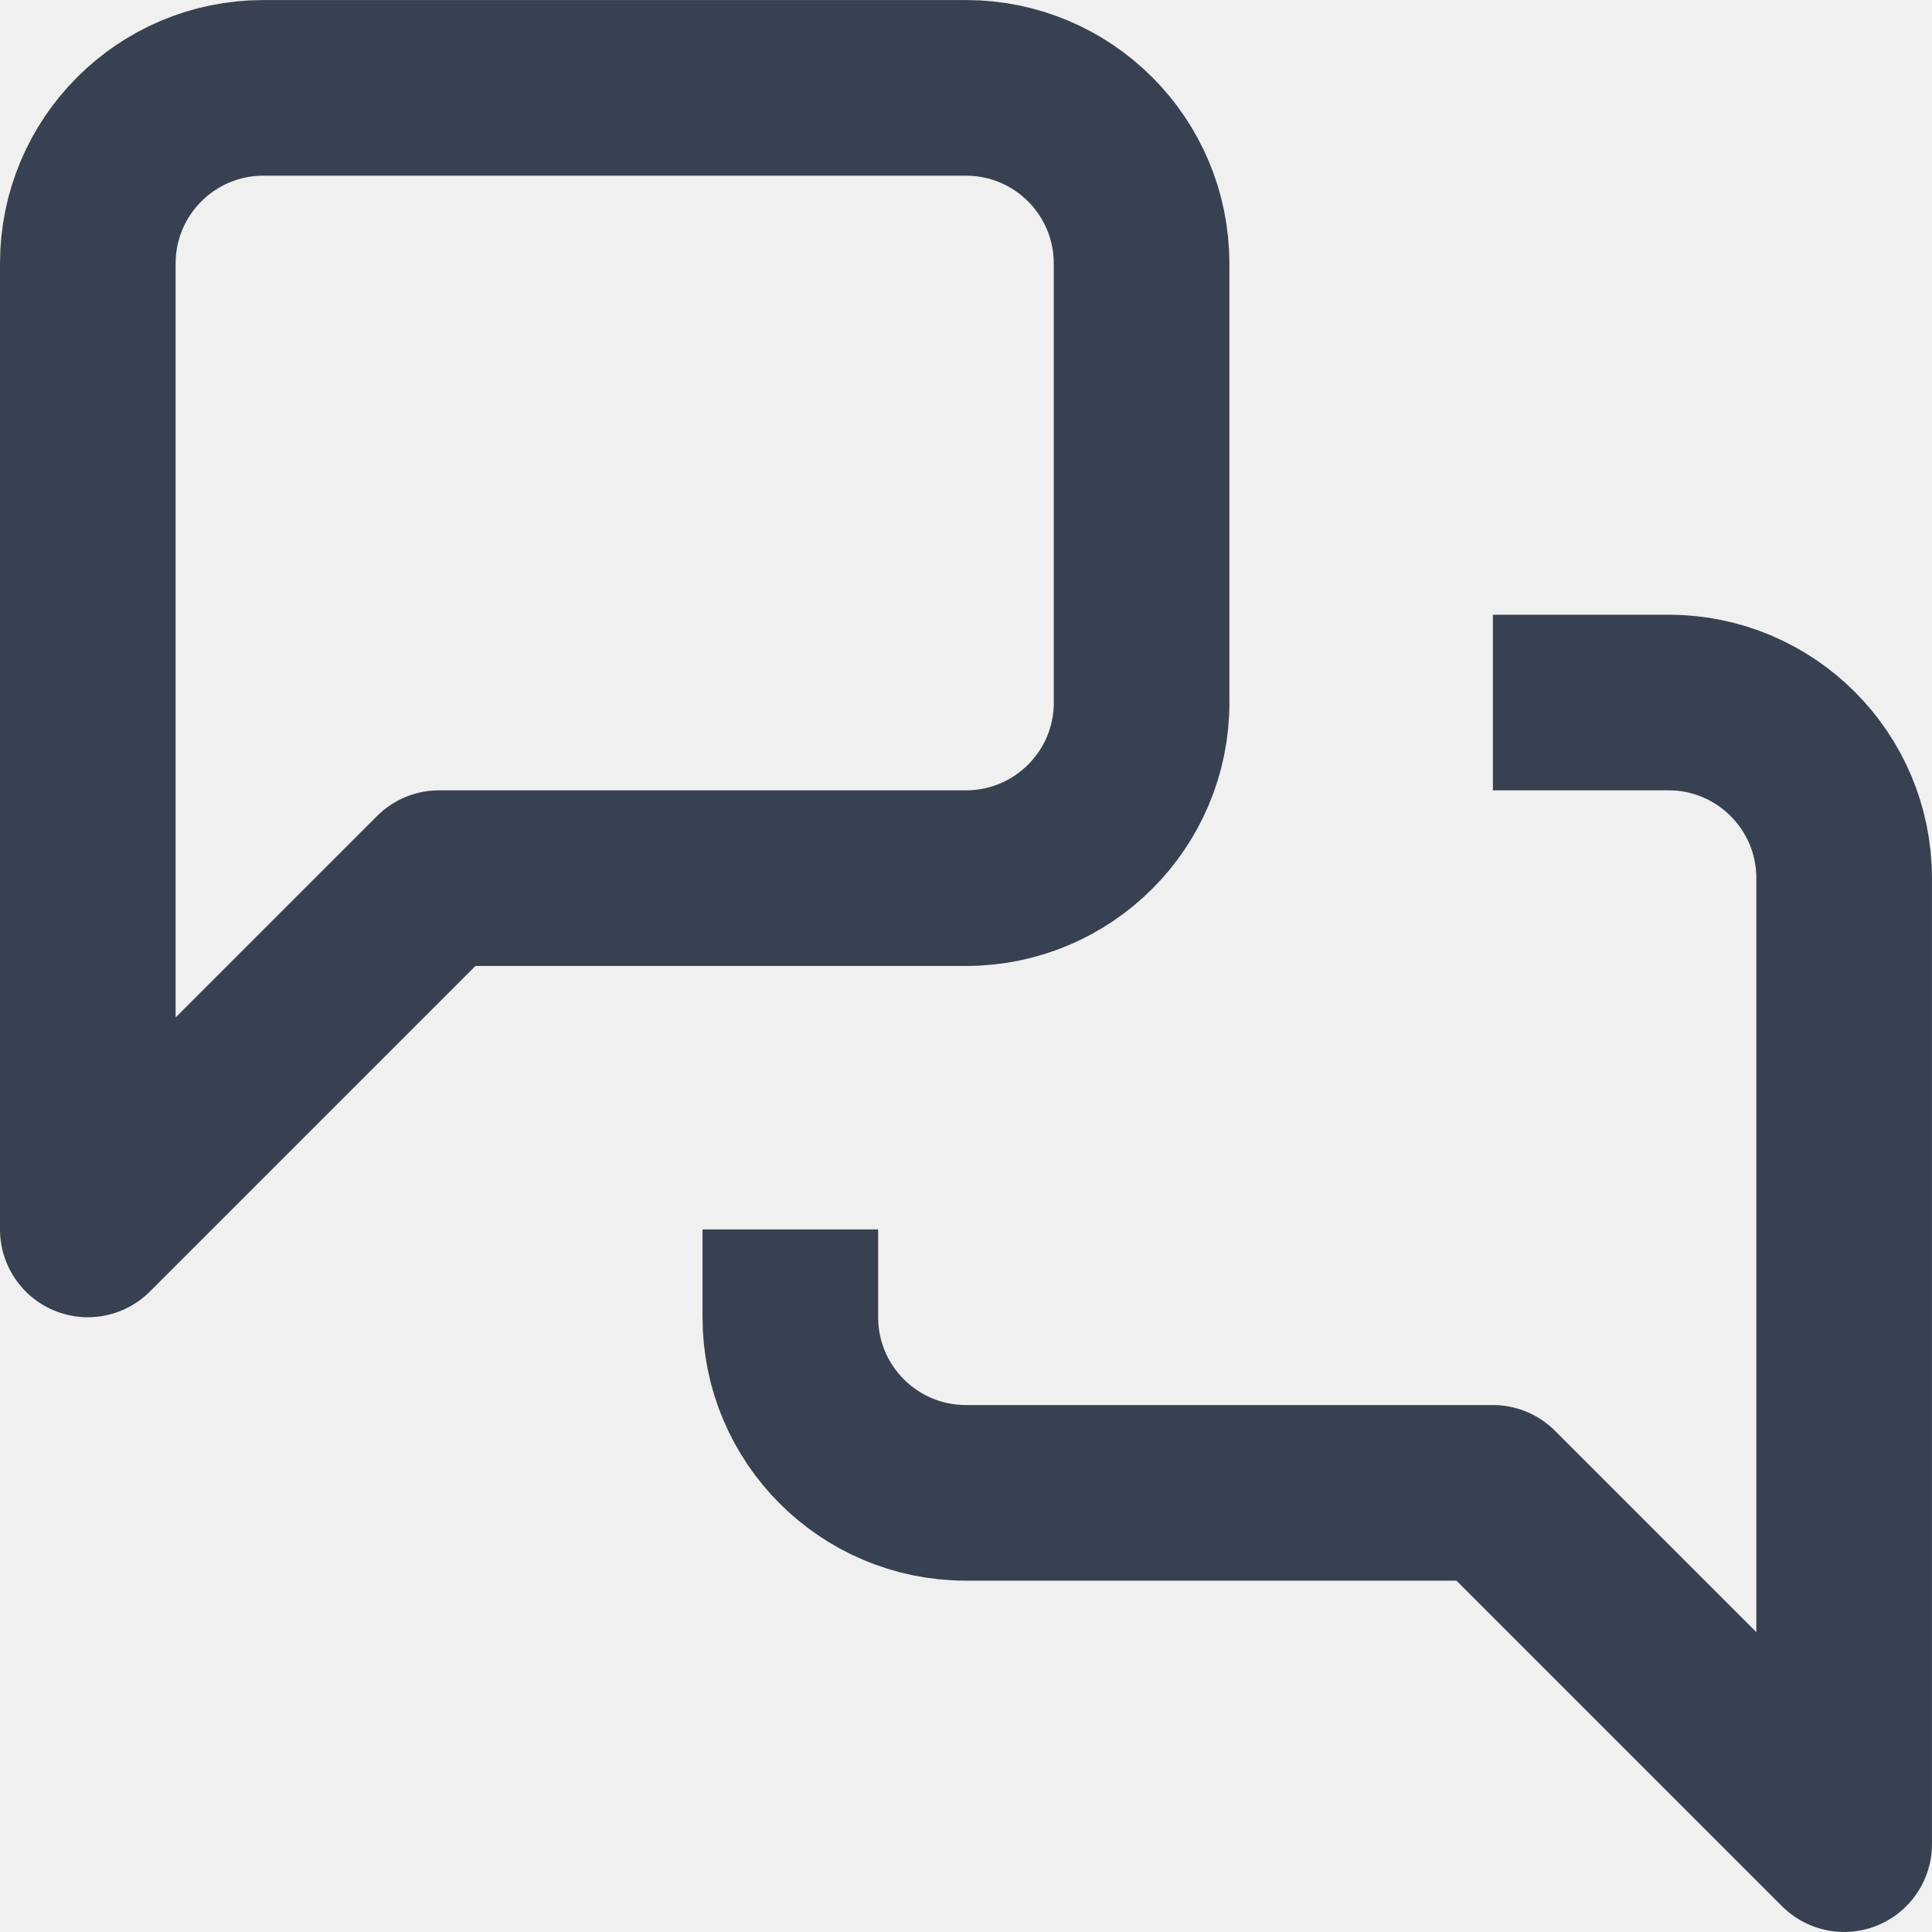
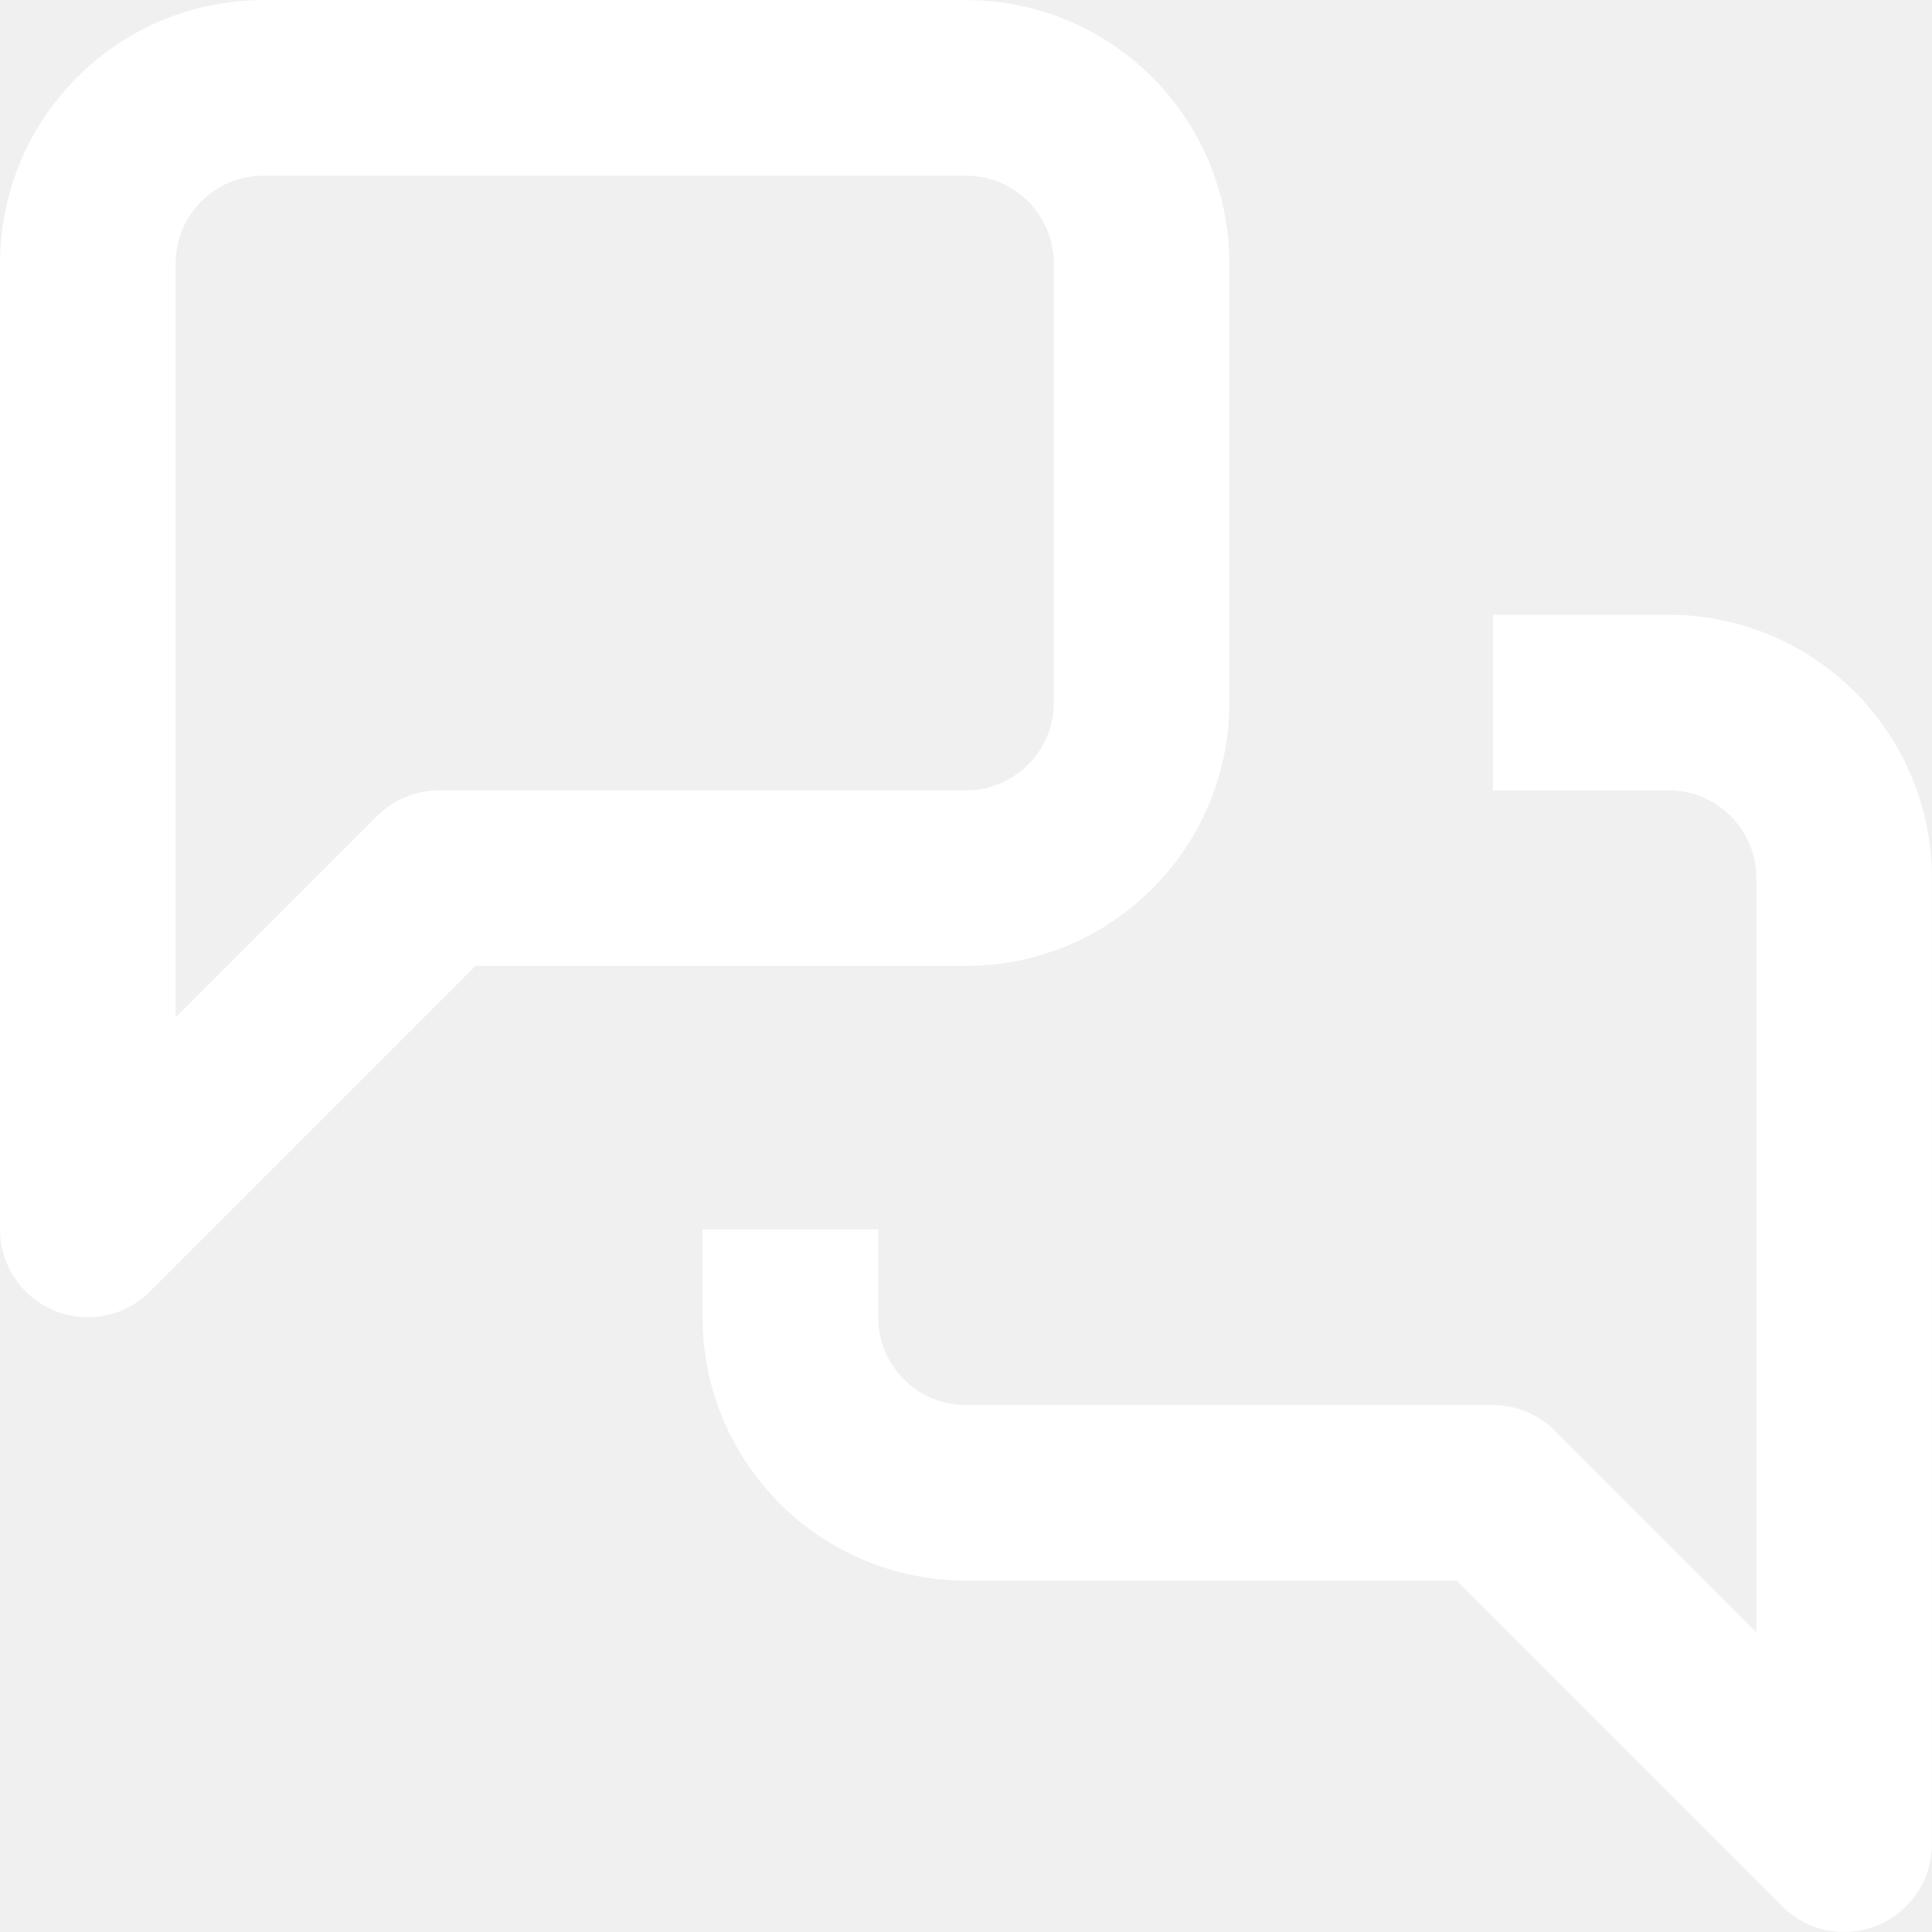
<svg xmlns="http://www.w3.org/2000/svg" viewBox="0 0 40 40" fill="none">
-   <path d="M 23.636 14.545 a 3.636 3.636 0 0 1 -3.636 3.636 H 9.091 l -7.273 7.273 V 5.455 a 3.636 3.636 0 0 1 3.636 -3.636 h 14.545 a 3.636 3.636 0 0 1 3.636 3.636 v 9.091 Z" stroke="#374151" stroke-width="3.636" stroke-linejoin="round" />
-   <path d="M 30.909 14.545 h 3.636 a 3.636 3.636 0 0 1 3.636 3.636 v 20 l -7.273 -7.273 h -10.909 a 3.636 3.636 0 0 1 -3.636 -3.636 v -1.818" stroke="#374151" stroke-width="3.636" stroke-linejoin="round" />
+   <path d="M 23.636 14.545 a 3.636 3.636 0 0 1 -3.636 3.636 H 9.091 l -7.273 7.273 V 5.455 a 3.636 3.636 0 0 1 3.636 -3.636 h 14.545 a 3.636 3.636 0 0 1 3.636 3.636 v 9.091 Z" stroke="#FFFFFF" stroke-width="3.636" stroke-linejoin="round" />
+   <path d="M 30.909 14.545 h 3.636 a 3.636 3.636 0 0 1 3.636 3.636 v 20 l -7.273 -7.273 h -10.909 a 3.636 3.636 0 0 1 -3.636 -3.636 v -1.818" stroke="#FFFFFF" stroke-width="3.636" stroke-linejoin="round" />
</svg>
